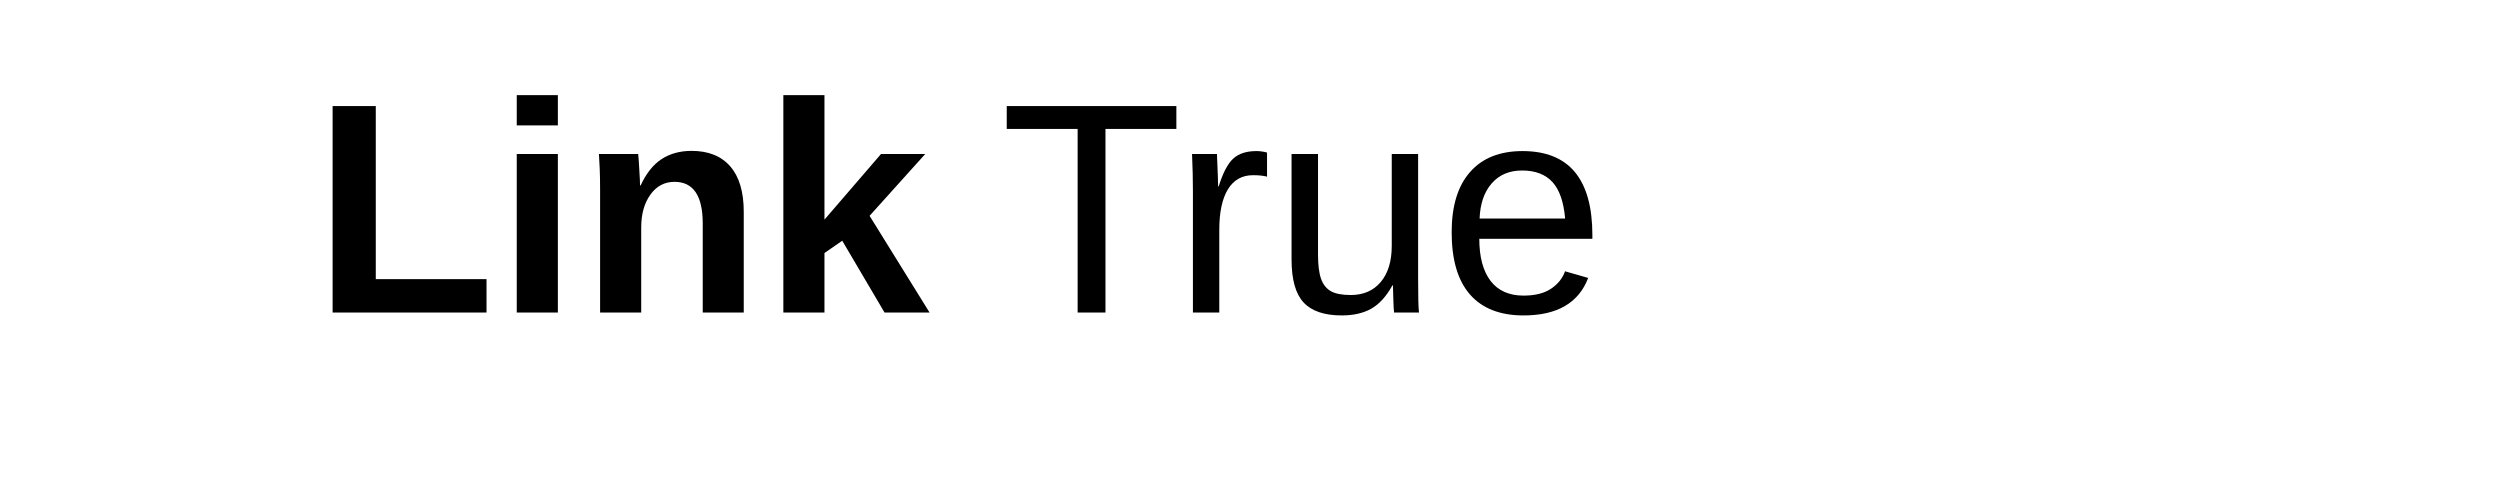
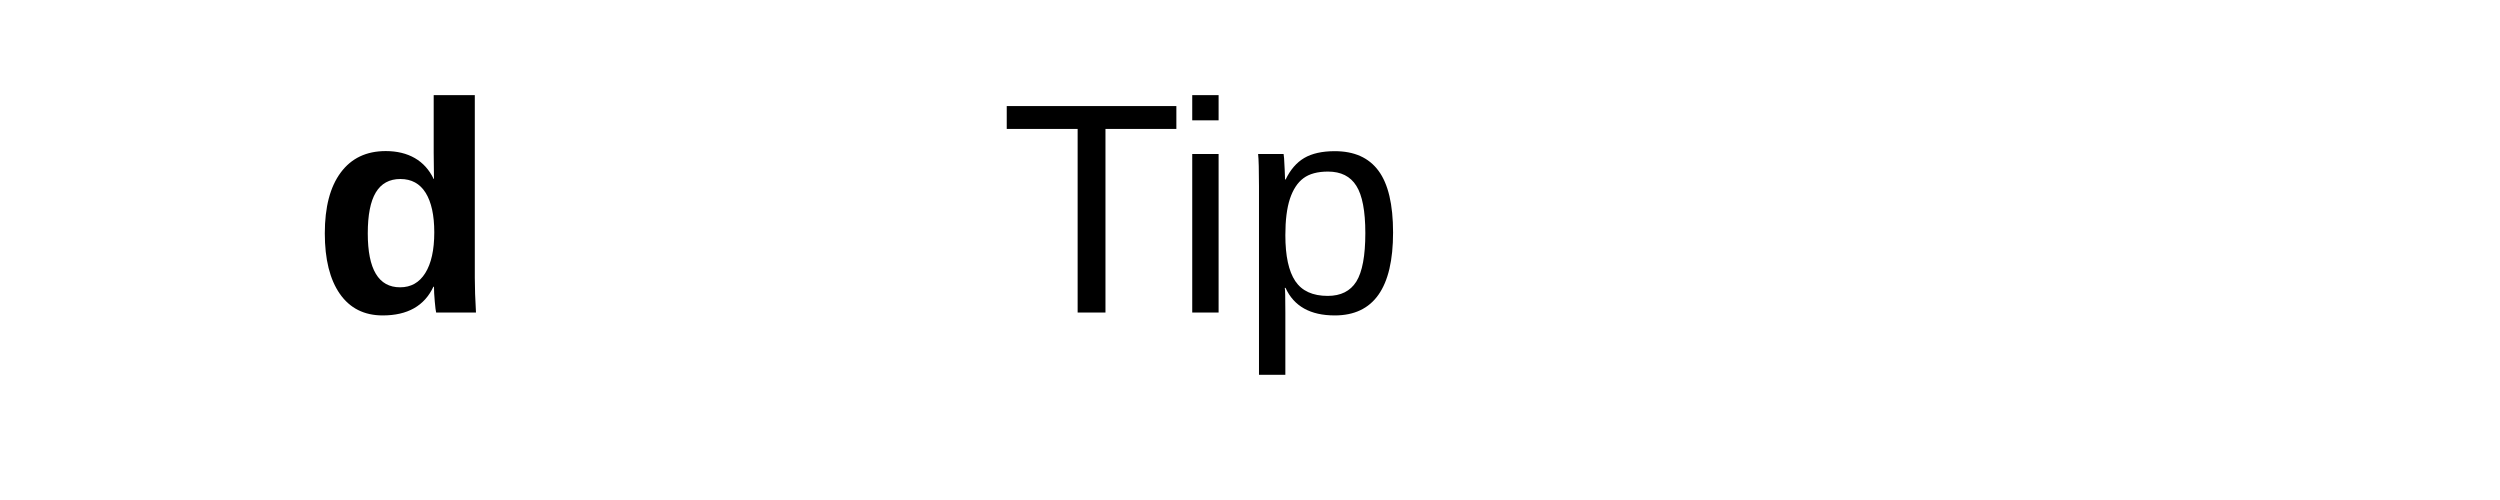
<svg xmlns="http://www.w3.org/2000/svg" width="400" height="80" viewBox="0 0 400 80">
  <text x="50" y="50" font-family="Arial, sans-serif" font-size="48" font-weight="bold" fill="#000">
-     Link
+     d
  </text>
  <text x="160" y="50" font-family="Arial, sans-serif" font-size="48" fill="#000">
-     True
+     Tip
  </text>
</svg>
